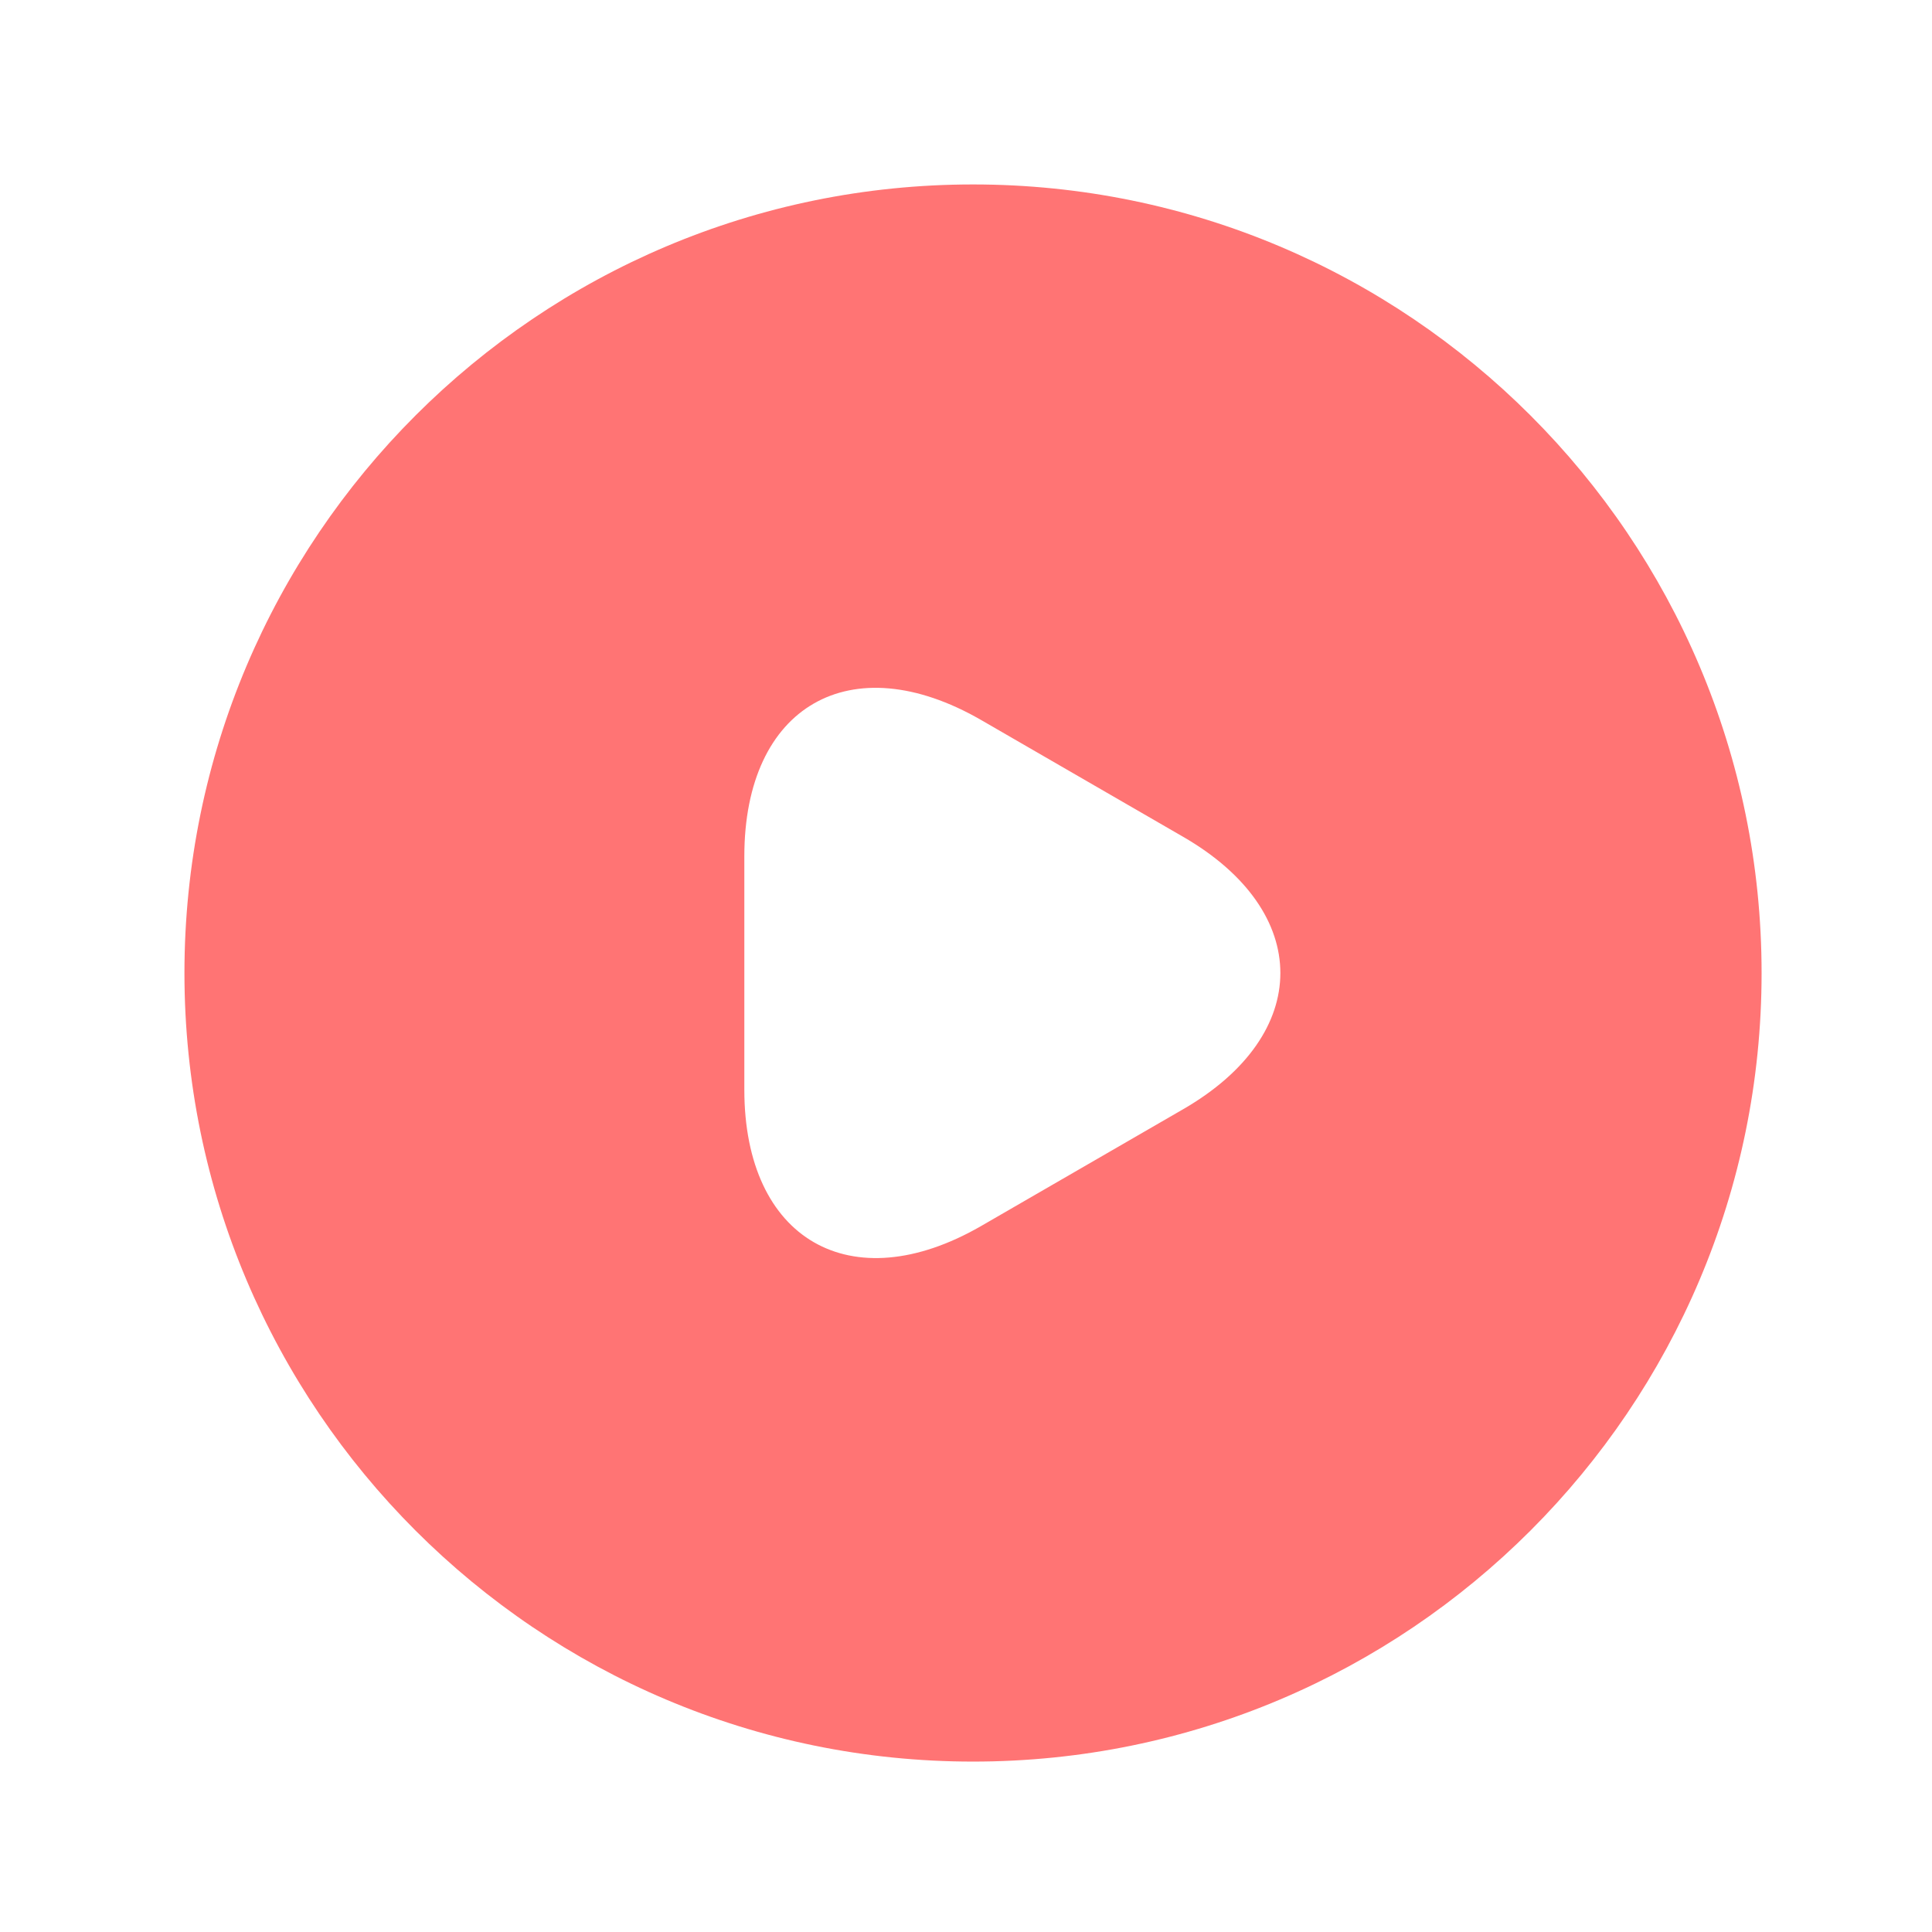
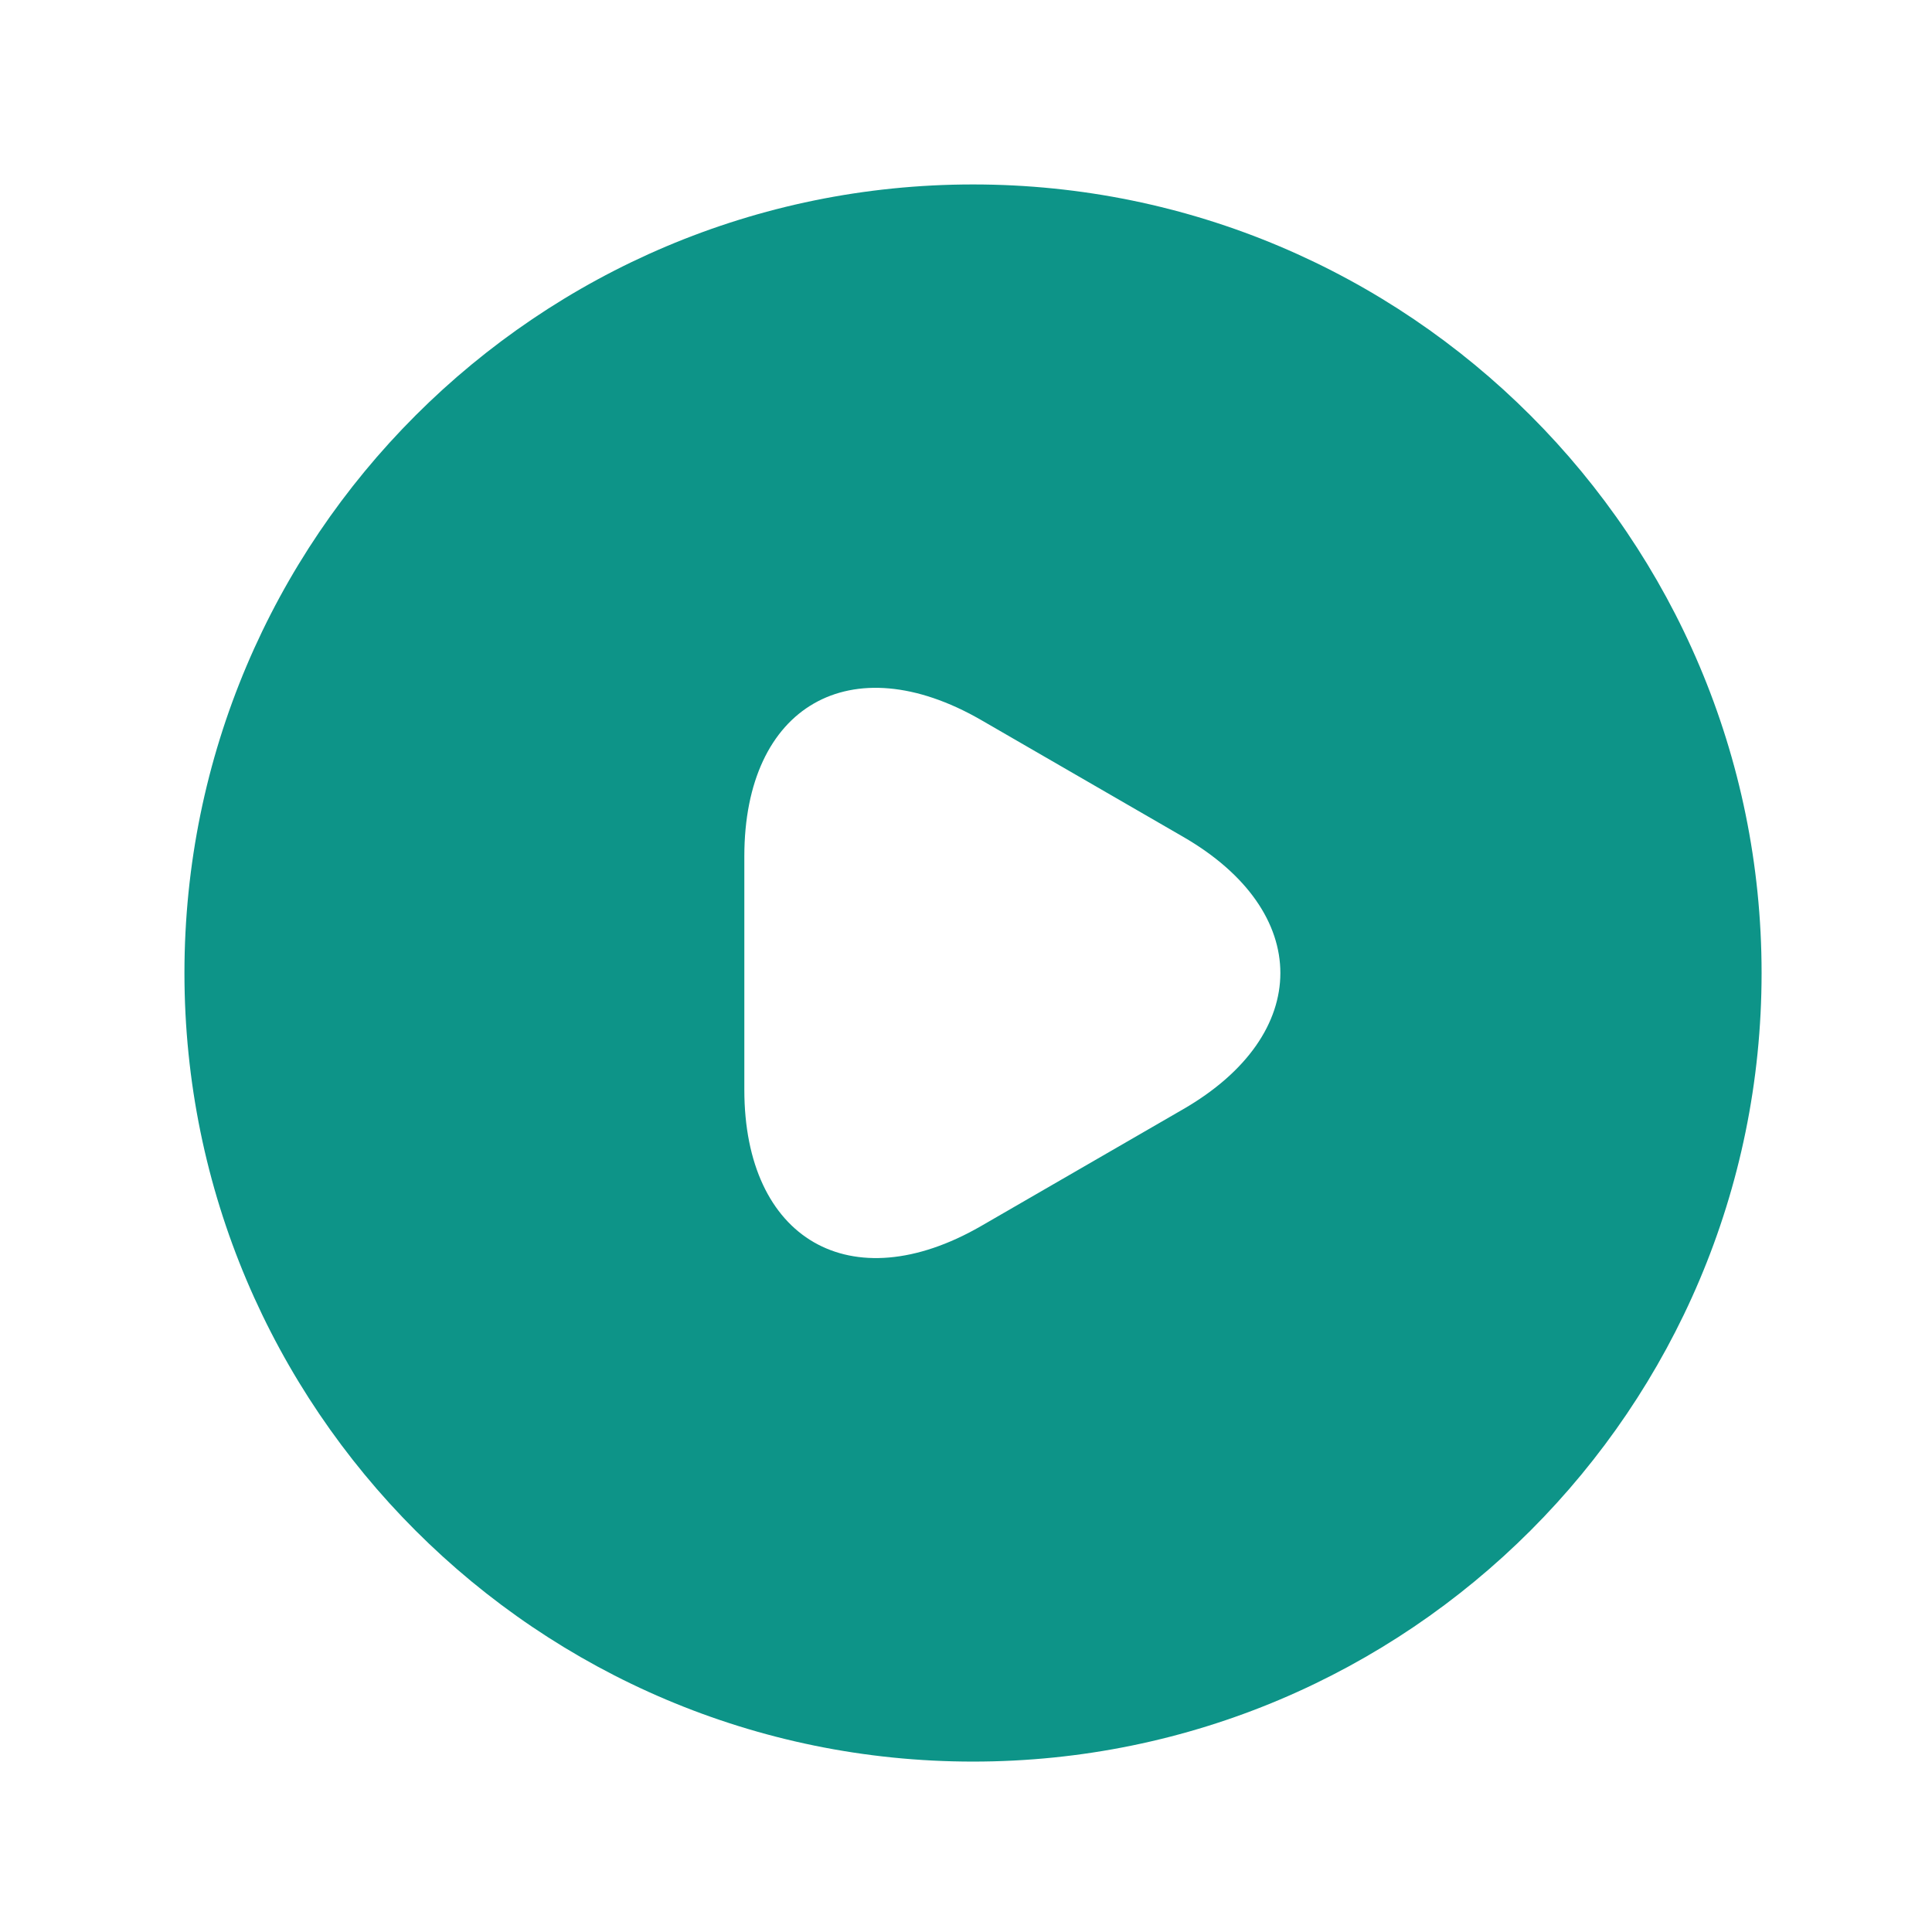
<svg xmlns="http://www.w3.org/2000/svg" width="49" height="49" viewBox="0 0 49 49" fill="none">
-   <path d="M24.678 4.678C13.638 4.678 4.678 13.638 4.678 24.678C4.678 35.718 13.638 44.678 24.678 44.678C35.718 44.678 44.678 35.718 44.678 24.678C44.678 13.638 35.718 4.678 24.678 4.678ZM29.998 28.138L24.878 31.098C21.578 32.998 18.878 31.438 18.878 27.638V21.718C18.878 17.898 21.578 16.358 24.878 18.258L29.998 21.218C33.298 23.118 33.298 26.238 29.998 28.138Z" fill="#FF7474" />
+   <path d="M24.678 4.678C13.638 4.678 4.678 13.638 4.678 24.678C4.678 35.718 13.638 44.678 24.678 44.678C35.718 44.678 44.678 35.718 44.678 24.678C44.678 13.638 35.718 4.678 24.678 4.678ZM29.998 28.138L24.878 31.098C21.578 32.998 18.878 31.438 18.878 27.638V21.718C18.878 17.898 21.578 16.358 24.878 18.258L29.998 21.218C33.298 23.118 33.298 26.238 29.998 28.138Z" fill="#0D9488" />
</svg>
